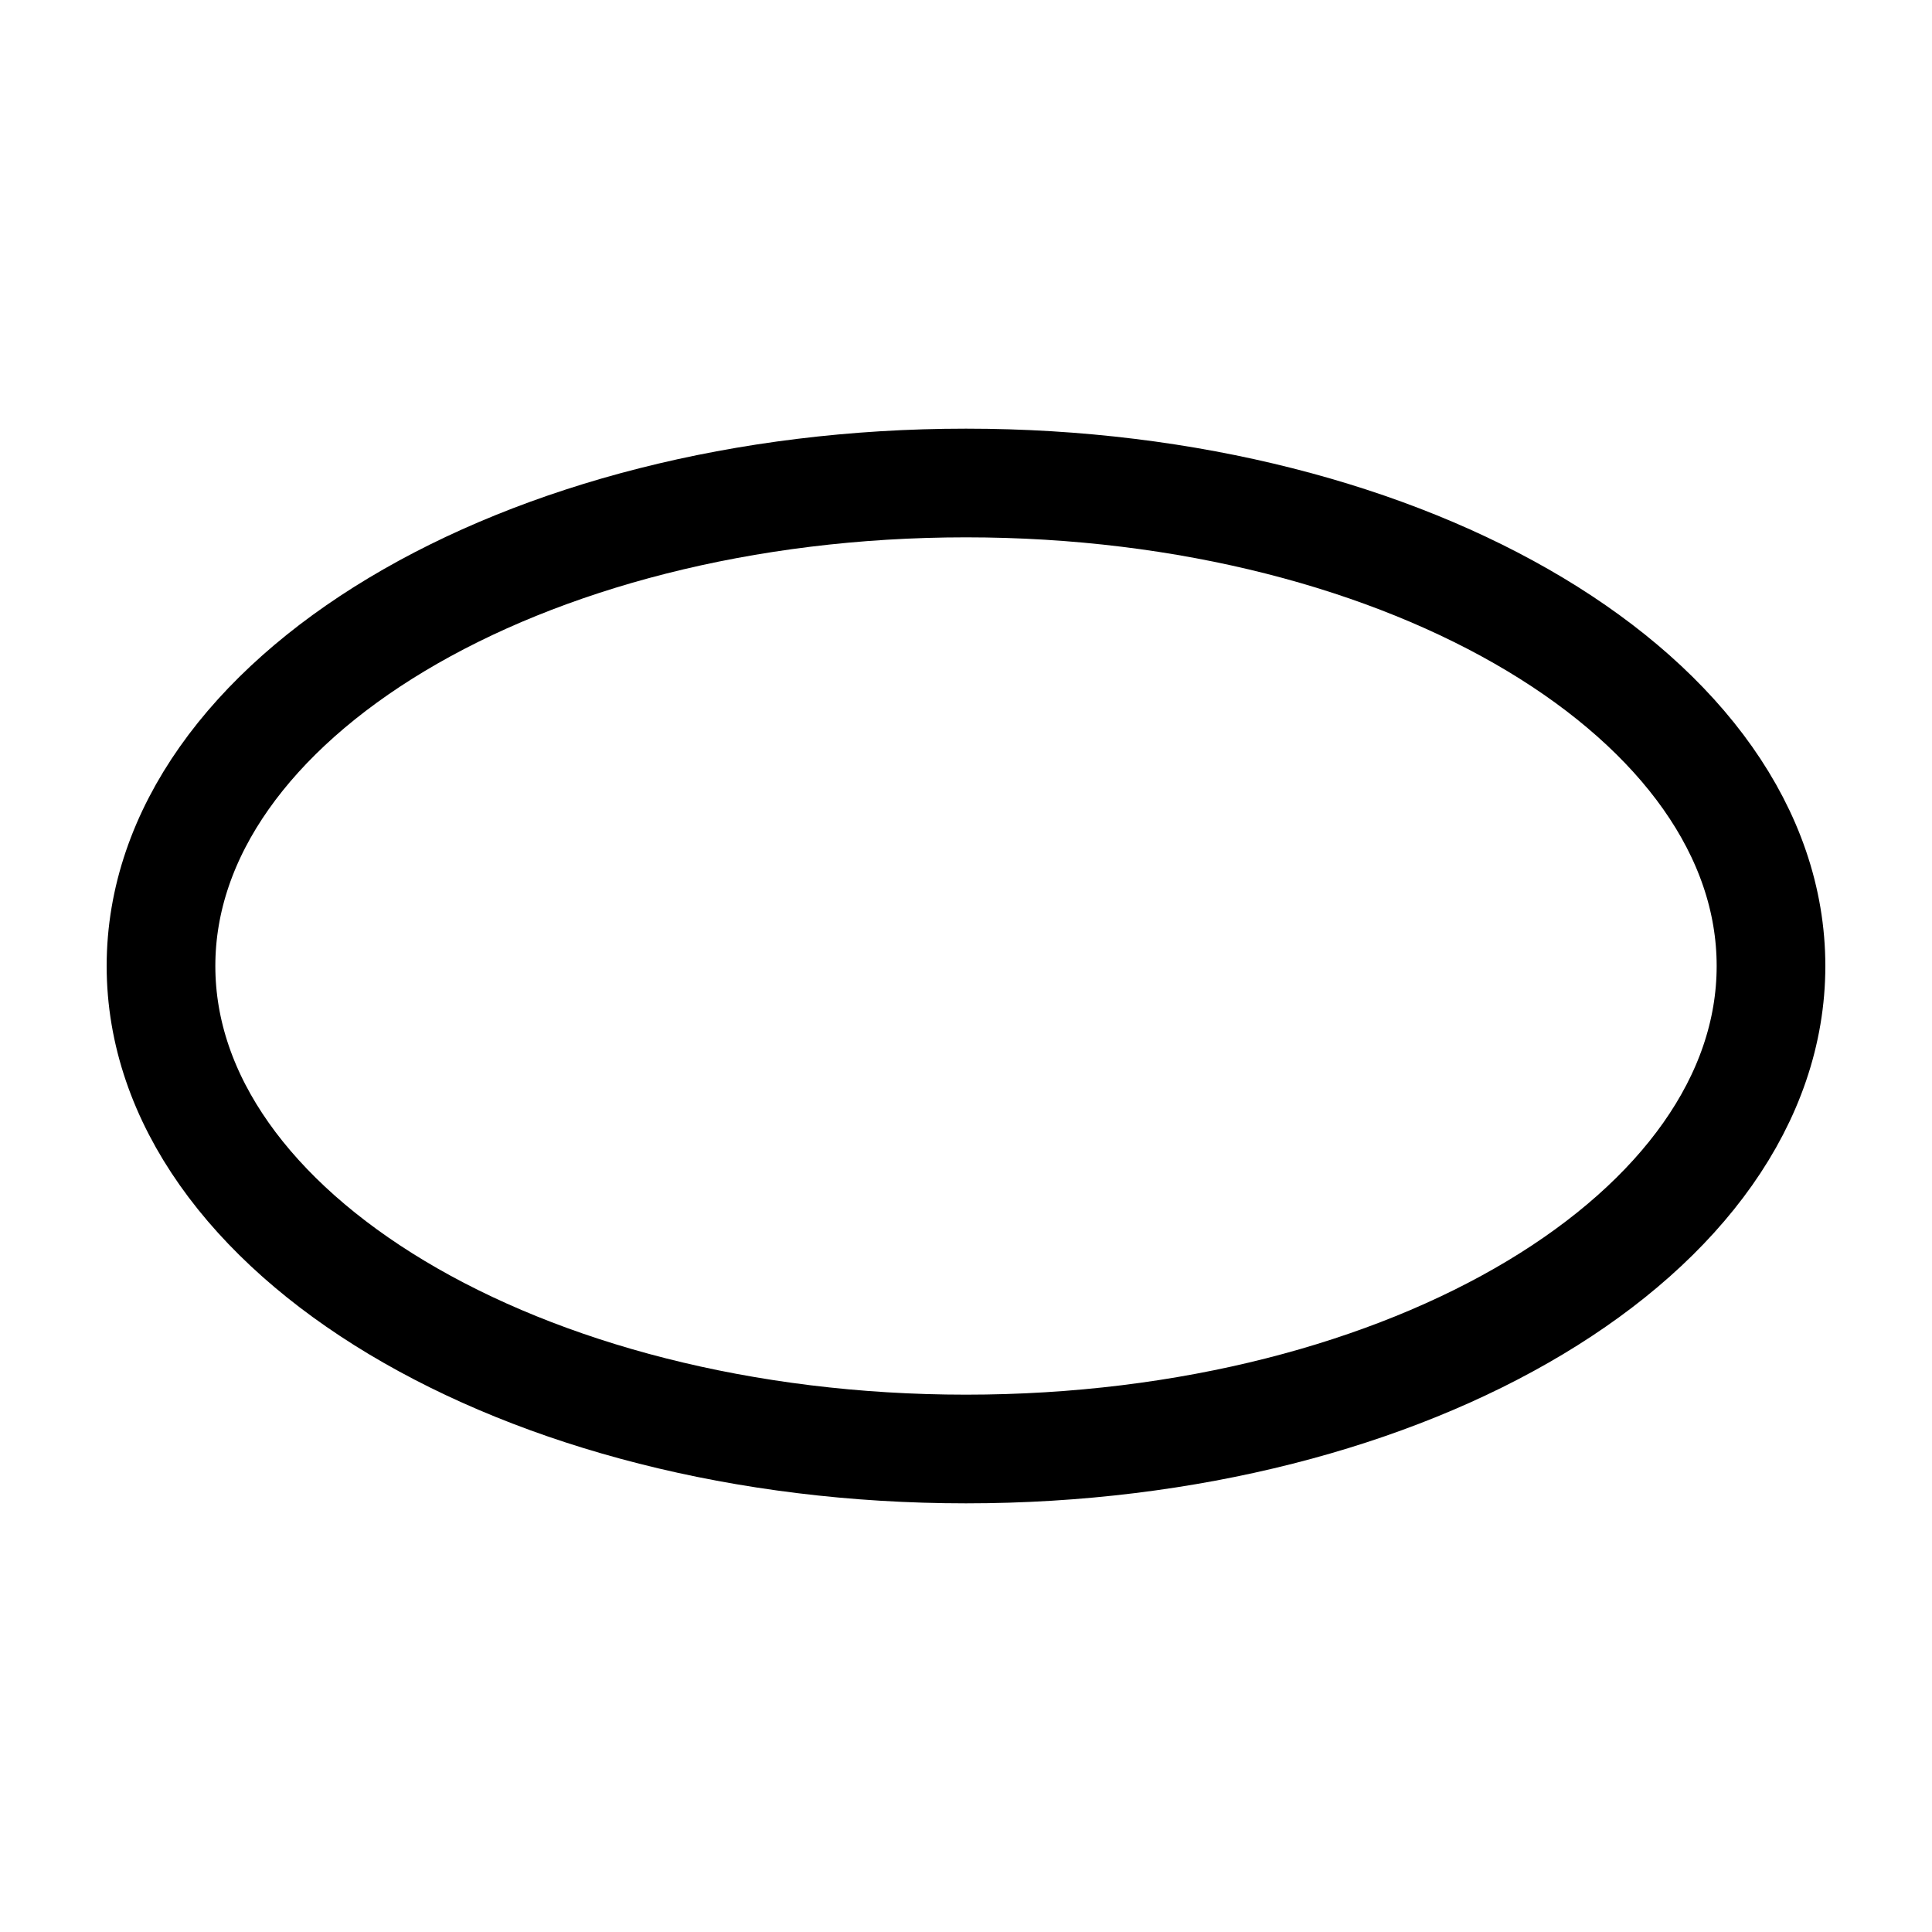
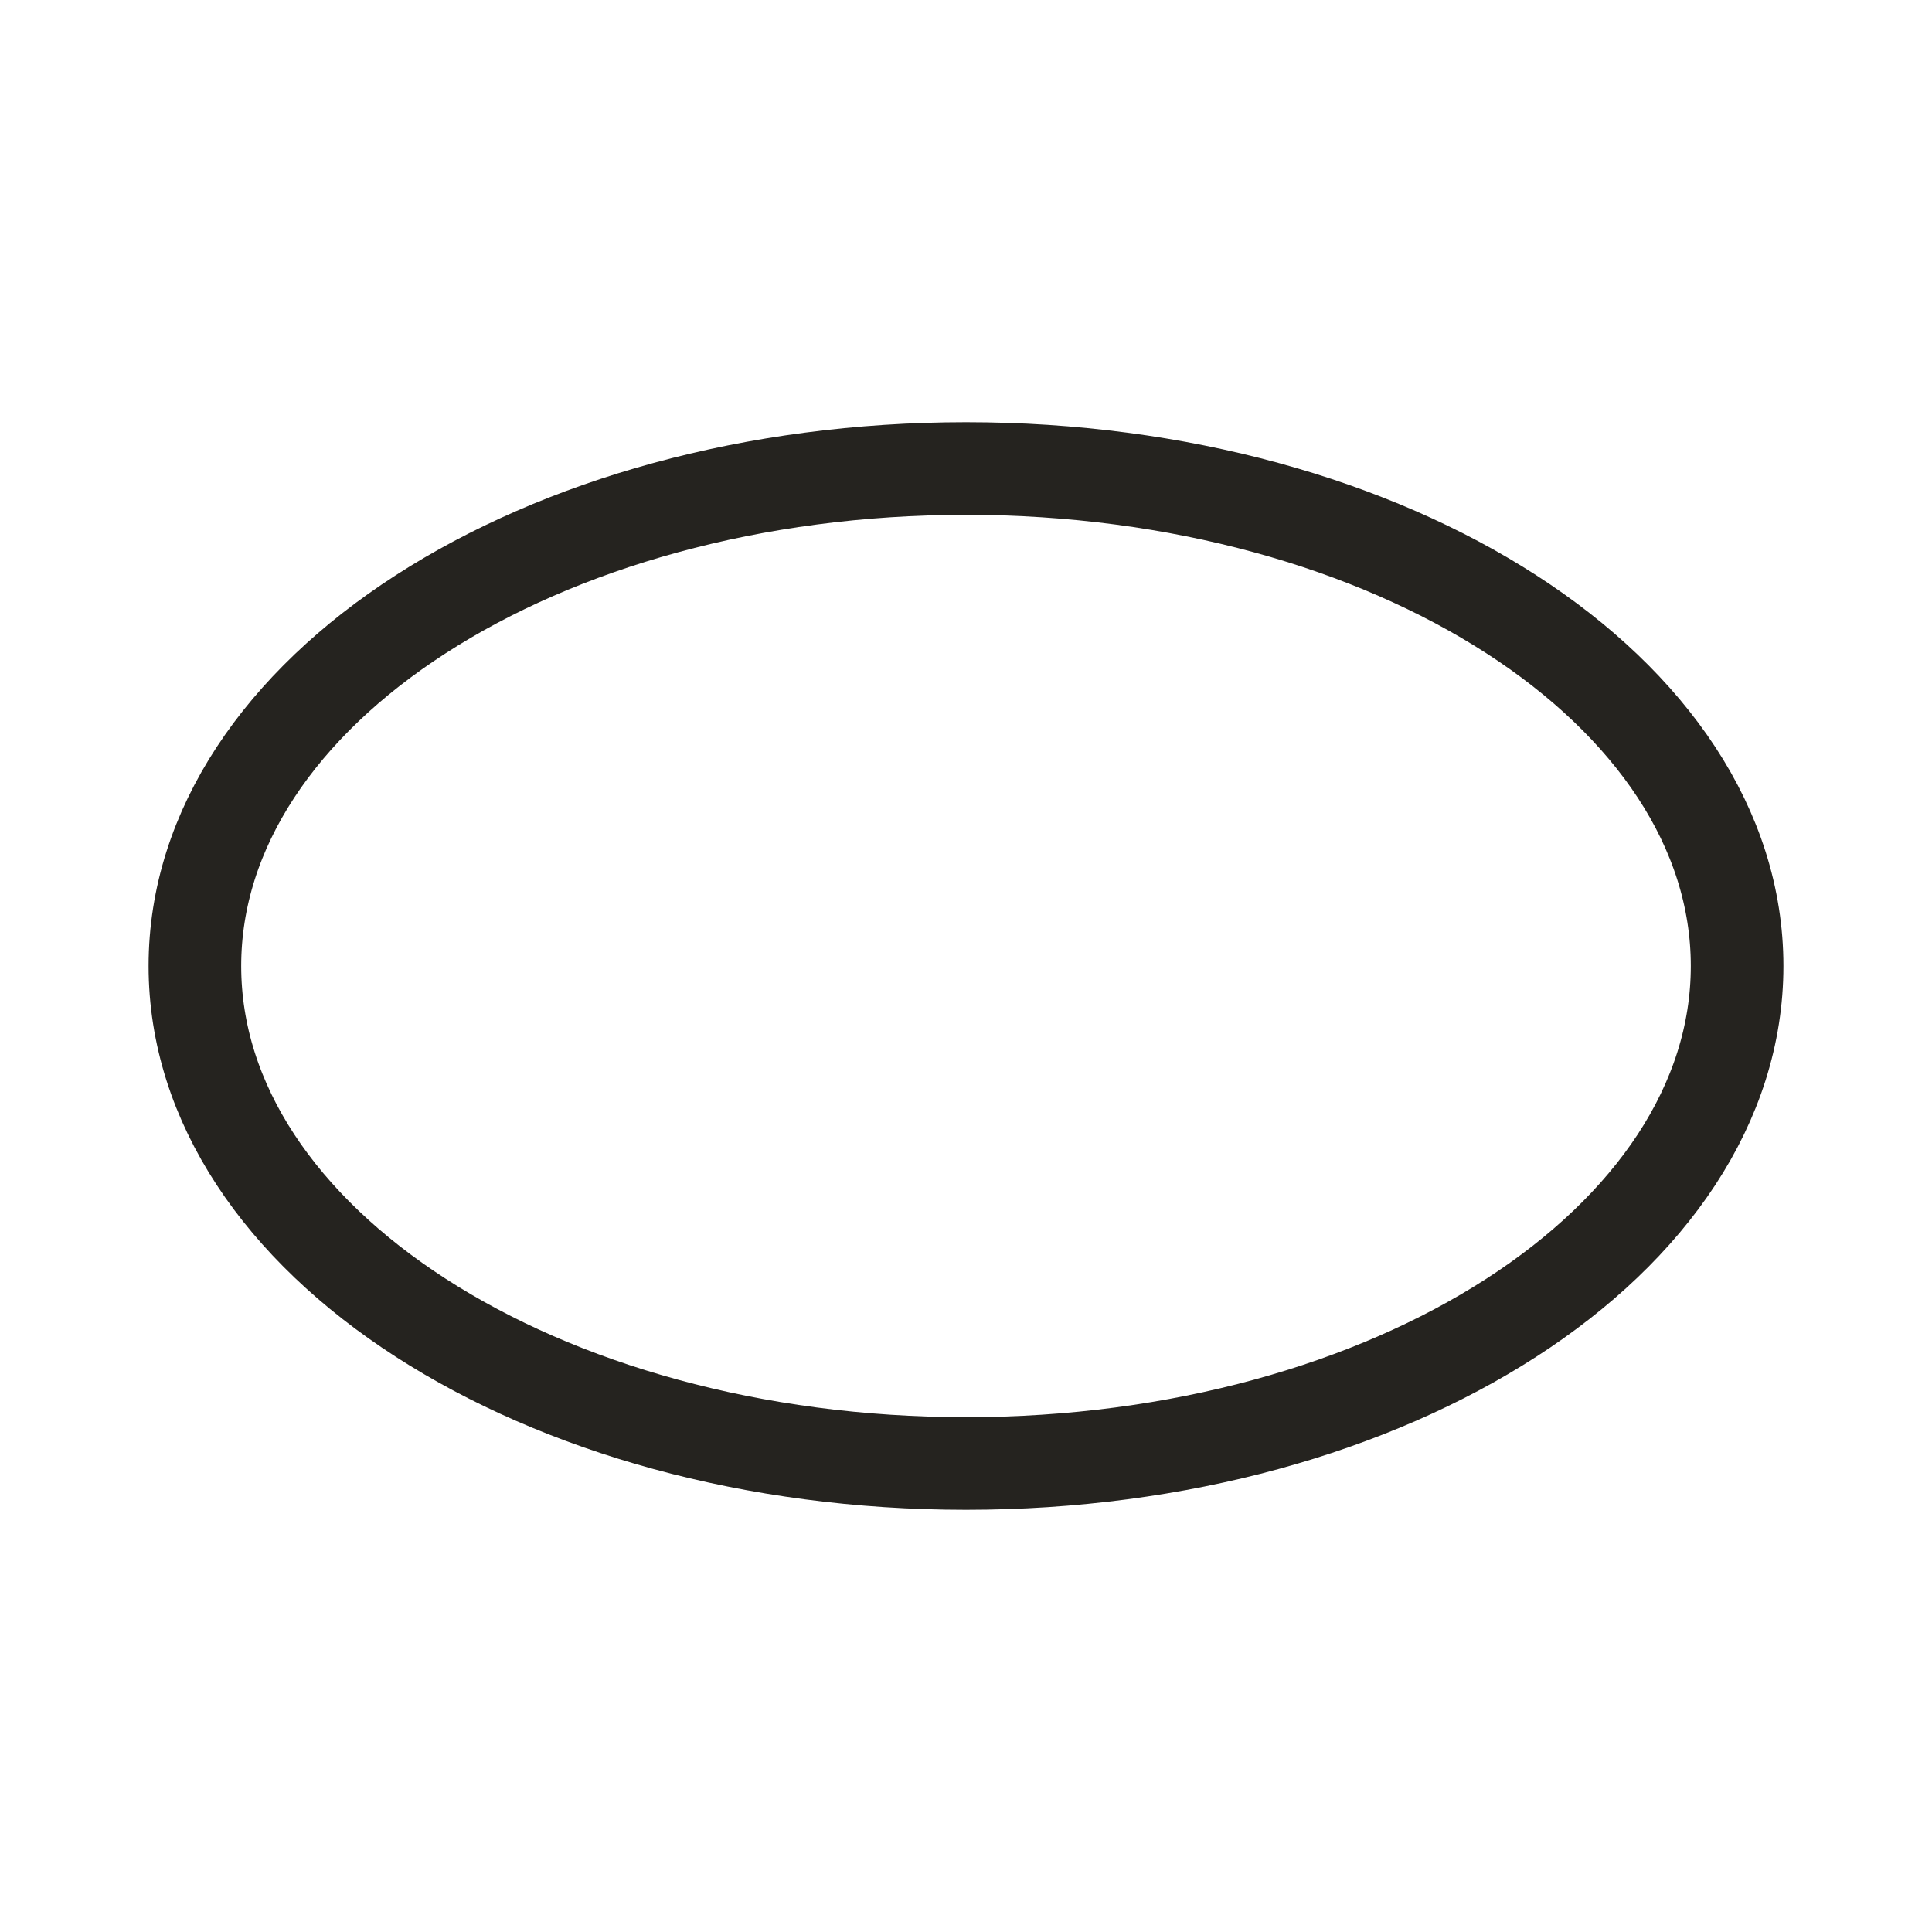
- <svg xmlns="http://www.w3.org/2000/svg" width="24" height="24" viewBox="0 0 24 24">
-   <ellipse cx="12" cy="12" fill="none" stroke="currentColor" stroke-linecap="round" stroke-linejoin="round" stroke-width="1.35" rx="10" ry="6" />
+ <svg xmlns="http://www.w3.org/2000/svg" width="24" height="24" viewBox="0 0 24 24" style="color:#25231F">
+   <g fill="none" stroke="currentColor" stroke-width="1.117" stroke-linecap="round" stroke-linejoin="round" transform="translate(-0.36 -0.36) scale(1.03)">
+     <ellipse cx="12" cy="12" rx="9.3" ry="6" />
+   </g>
</svg>
